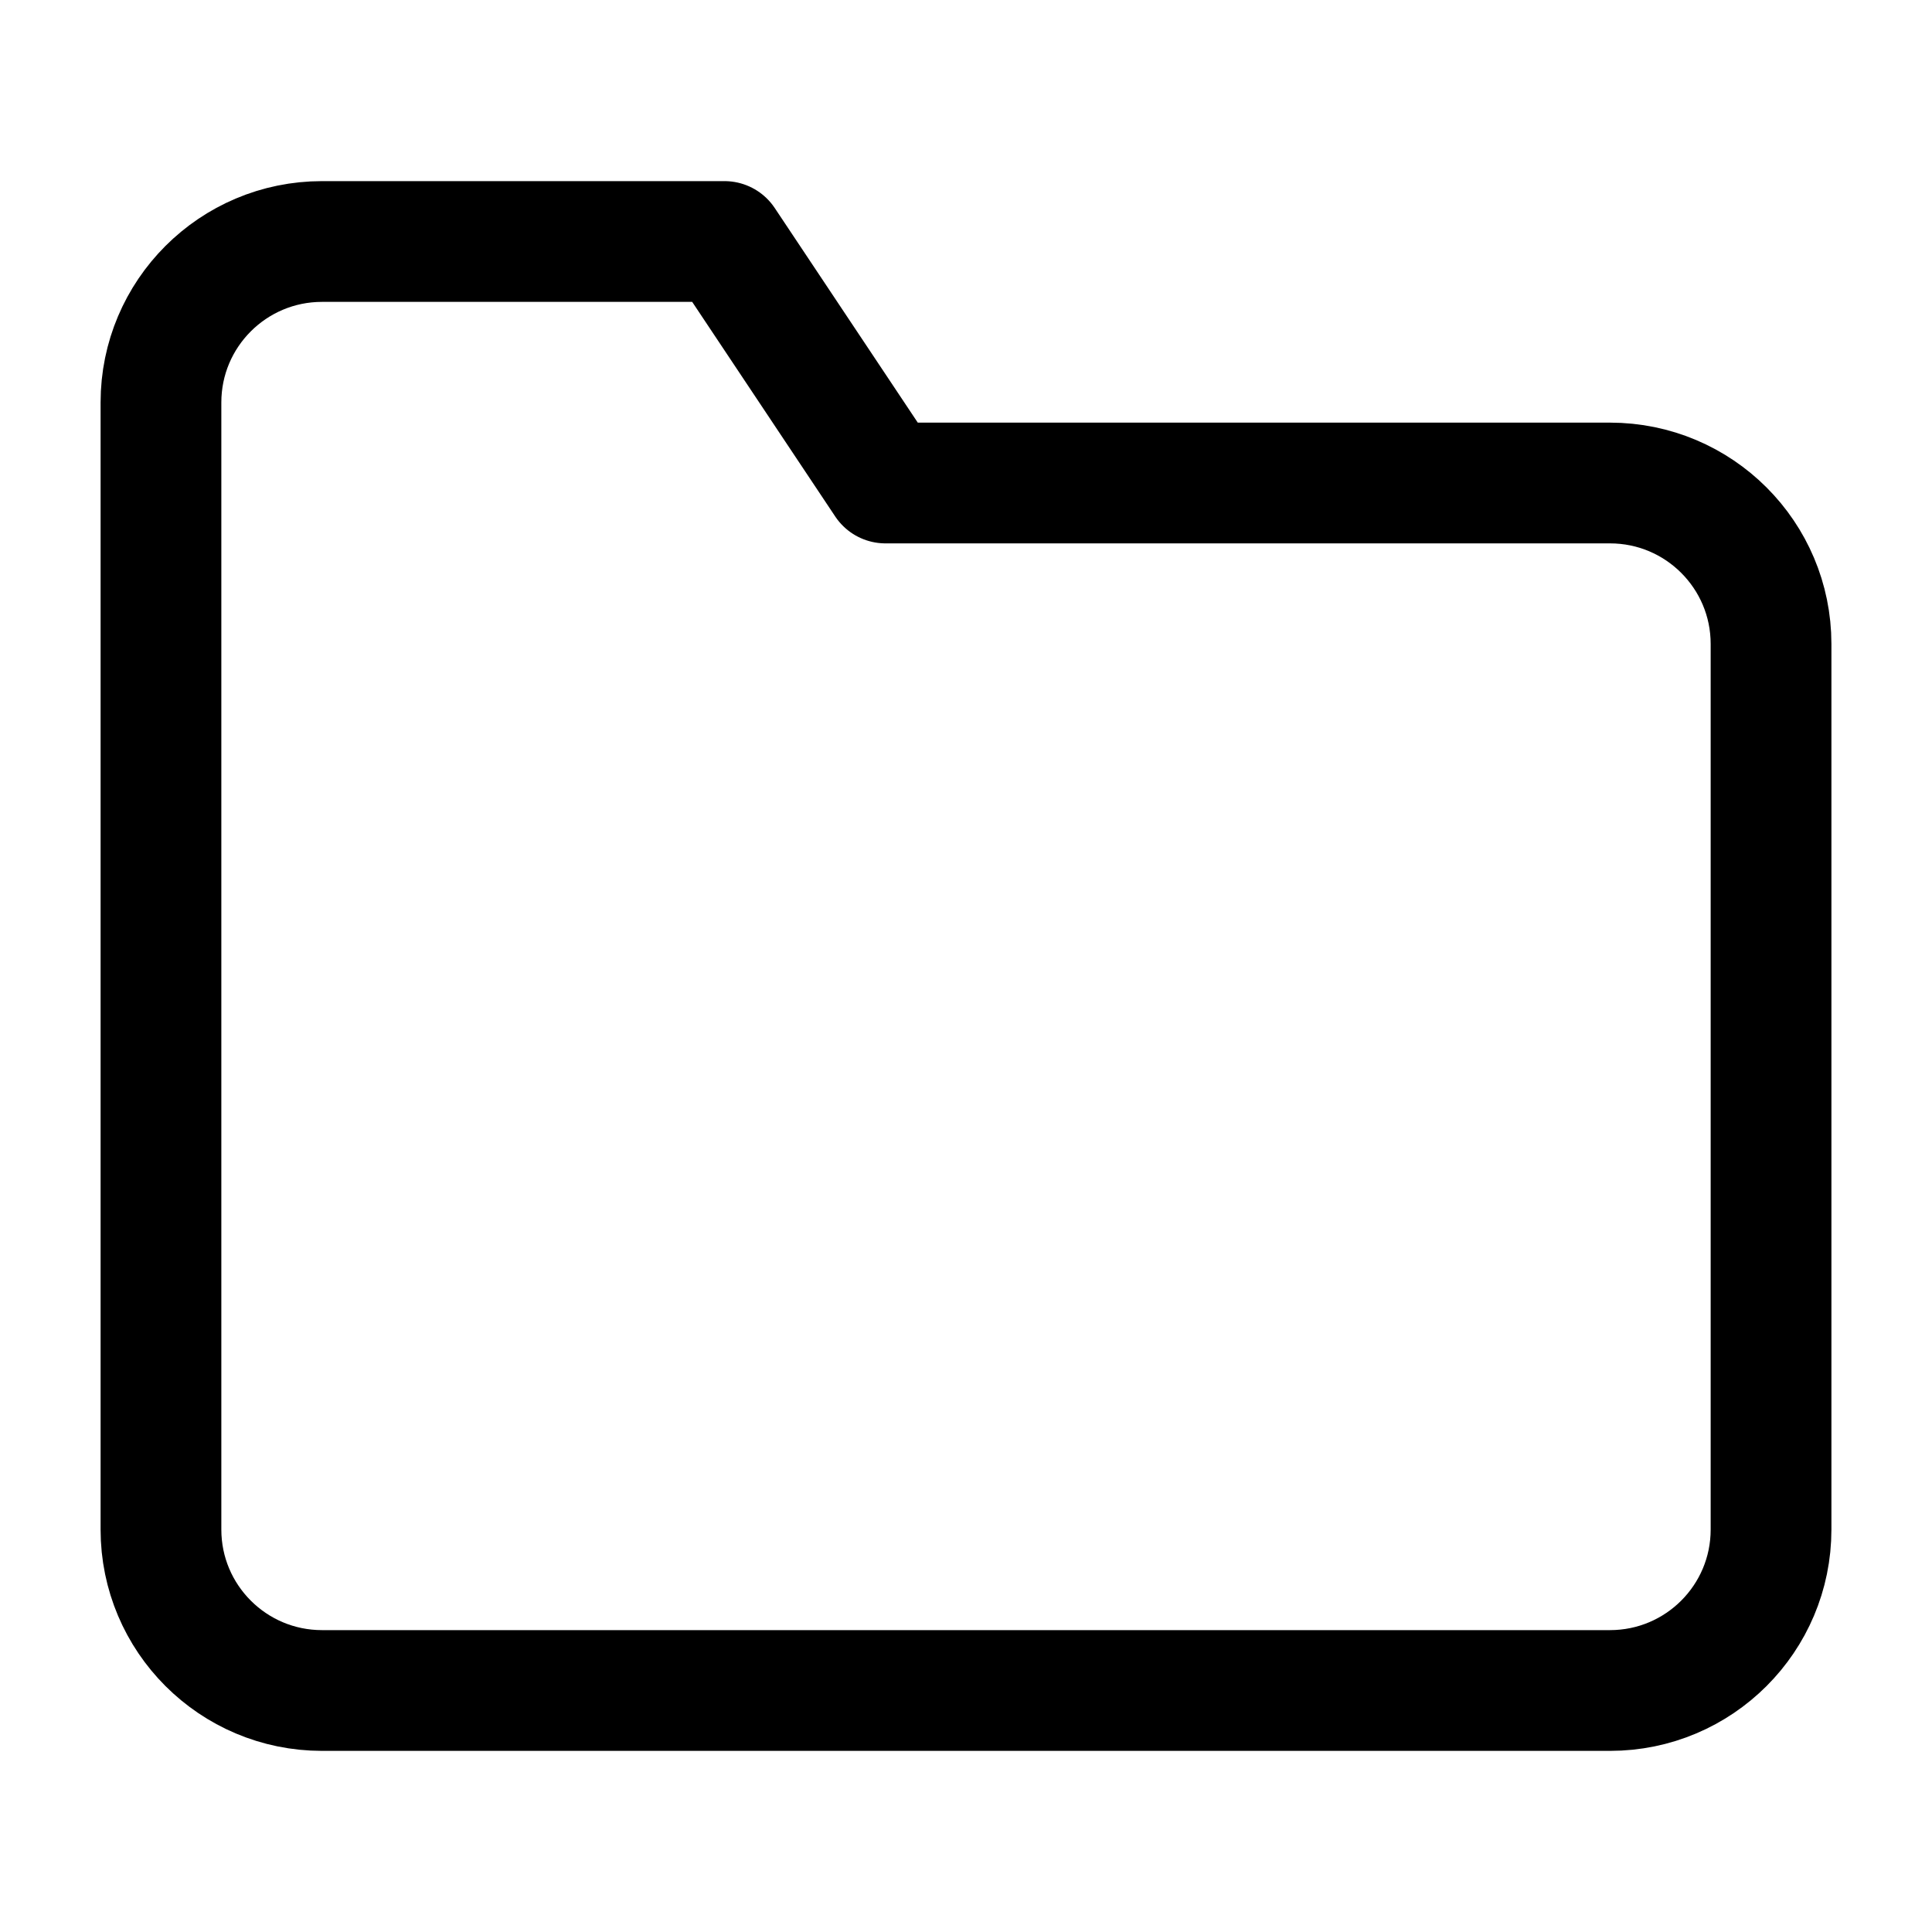
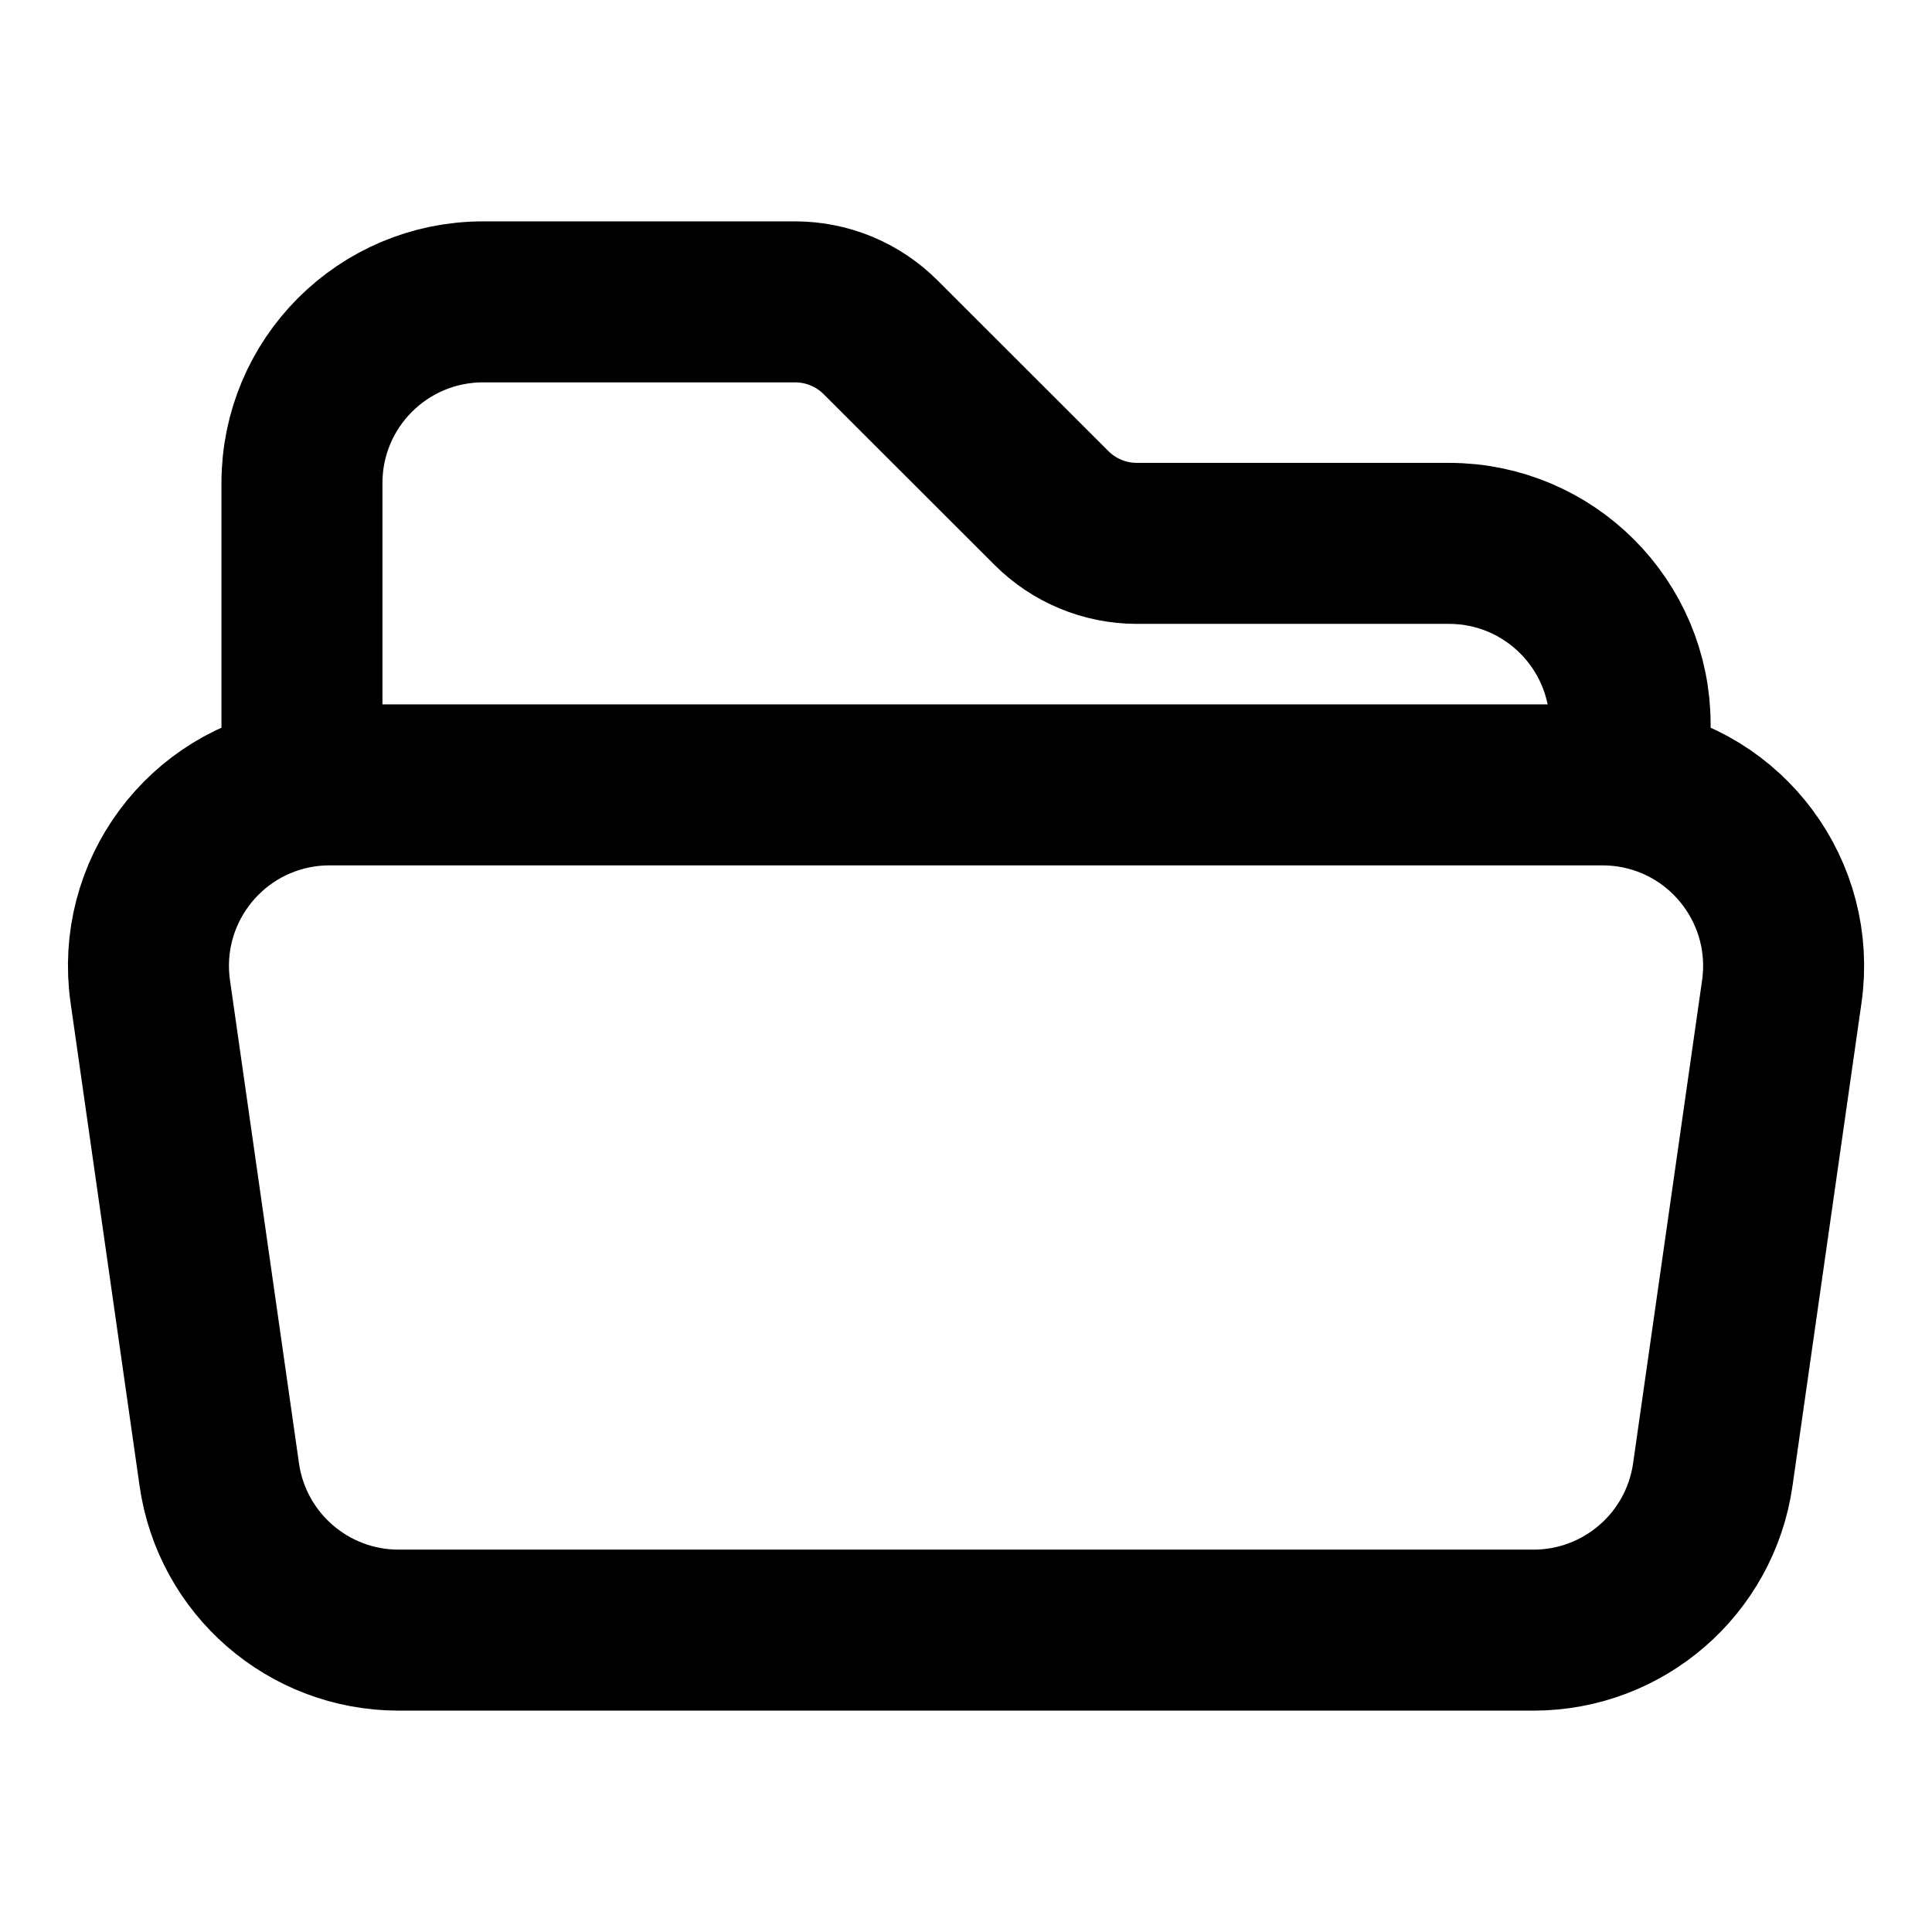
- <svg xmlns="http://www.w3.org/2000/svg" width="16" height="16" viewBox="0 0 16 16" fill="none">
-   <path d="M14.667 12.667C14.667 13.403 14.07 14 13.333 14H2.667C1.93 14 1.333 13.403 1.333 12.667V3.333C1.333 2.597 1.93 2 2.667 2H6L7.333 4H13.333C14.07 4 14.667 4.597 14.667 5.333V12.667Z" stroke="currentColor" stroke-linecap="round" stroke-linejoin="round" />
+ <svg xmlns="http://www.w3.org/2000/svg" fill="none" viewBox="0 0 24 24" stroke-width="2" stroke="currentColor" class="size-6">
+   <path stroke-linecap="round" stroke-linejoin="round" d="M3.75 9.776c.112-.017.227-.026.344-.026h15.812c.117 0 .232.009.344.026m-16.5 0a2.25 2.25 0 0 0-1.883 2.542l.857 6a2.25 2.25 0 0 0 2.227 1.932H19.05a2.25 2.25 0 0 0 2.227-1.932l.857-6a2.25 2.25 0 0 0-1.883-2.542m-16.5 0V6A2.25 2.25 0 0 1 6 3.75h3.879a1.5 1.5 0 0 1 1.06.44l2.122 2.12a1.5 1.5 0 0 0 1.06.44H18A2.25 2.25 0 0 1 20.25 9v.776" />
</svg>
